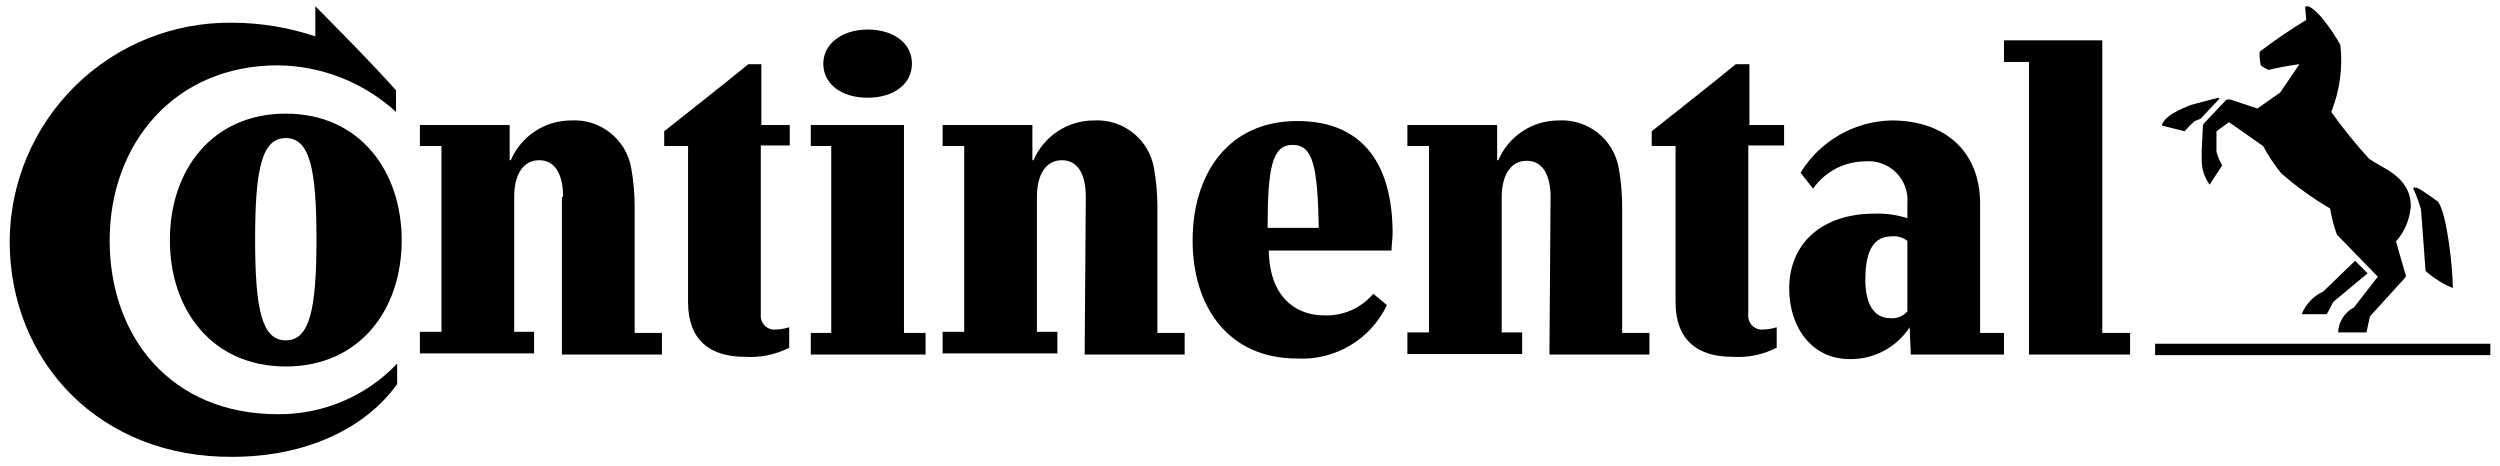
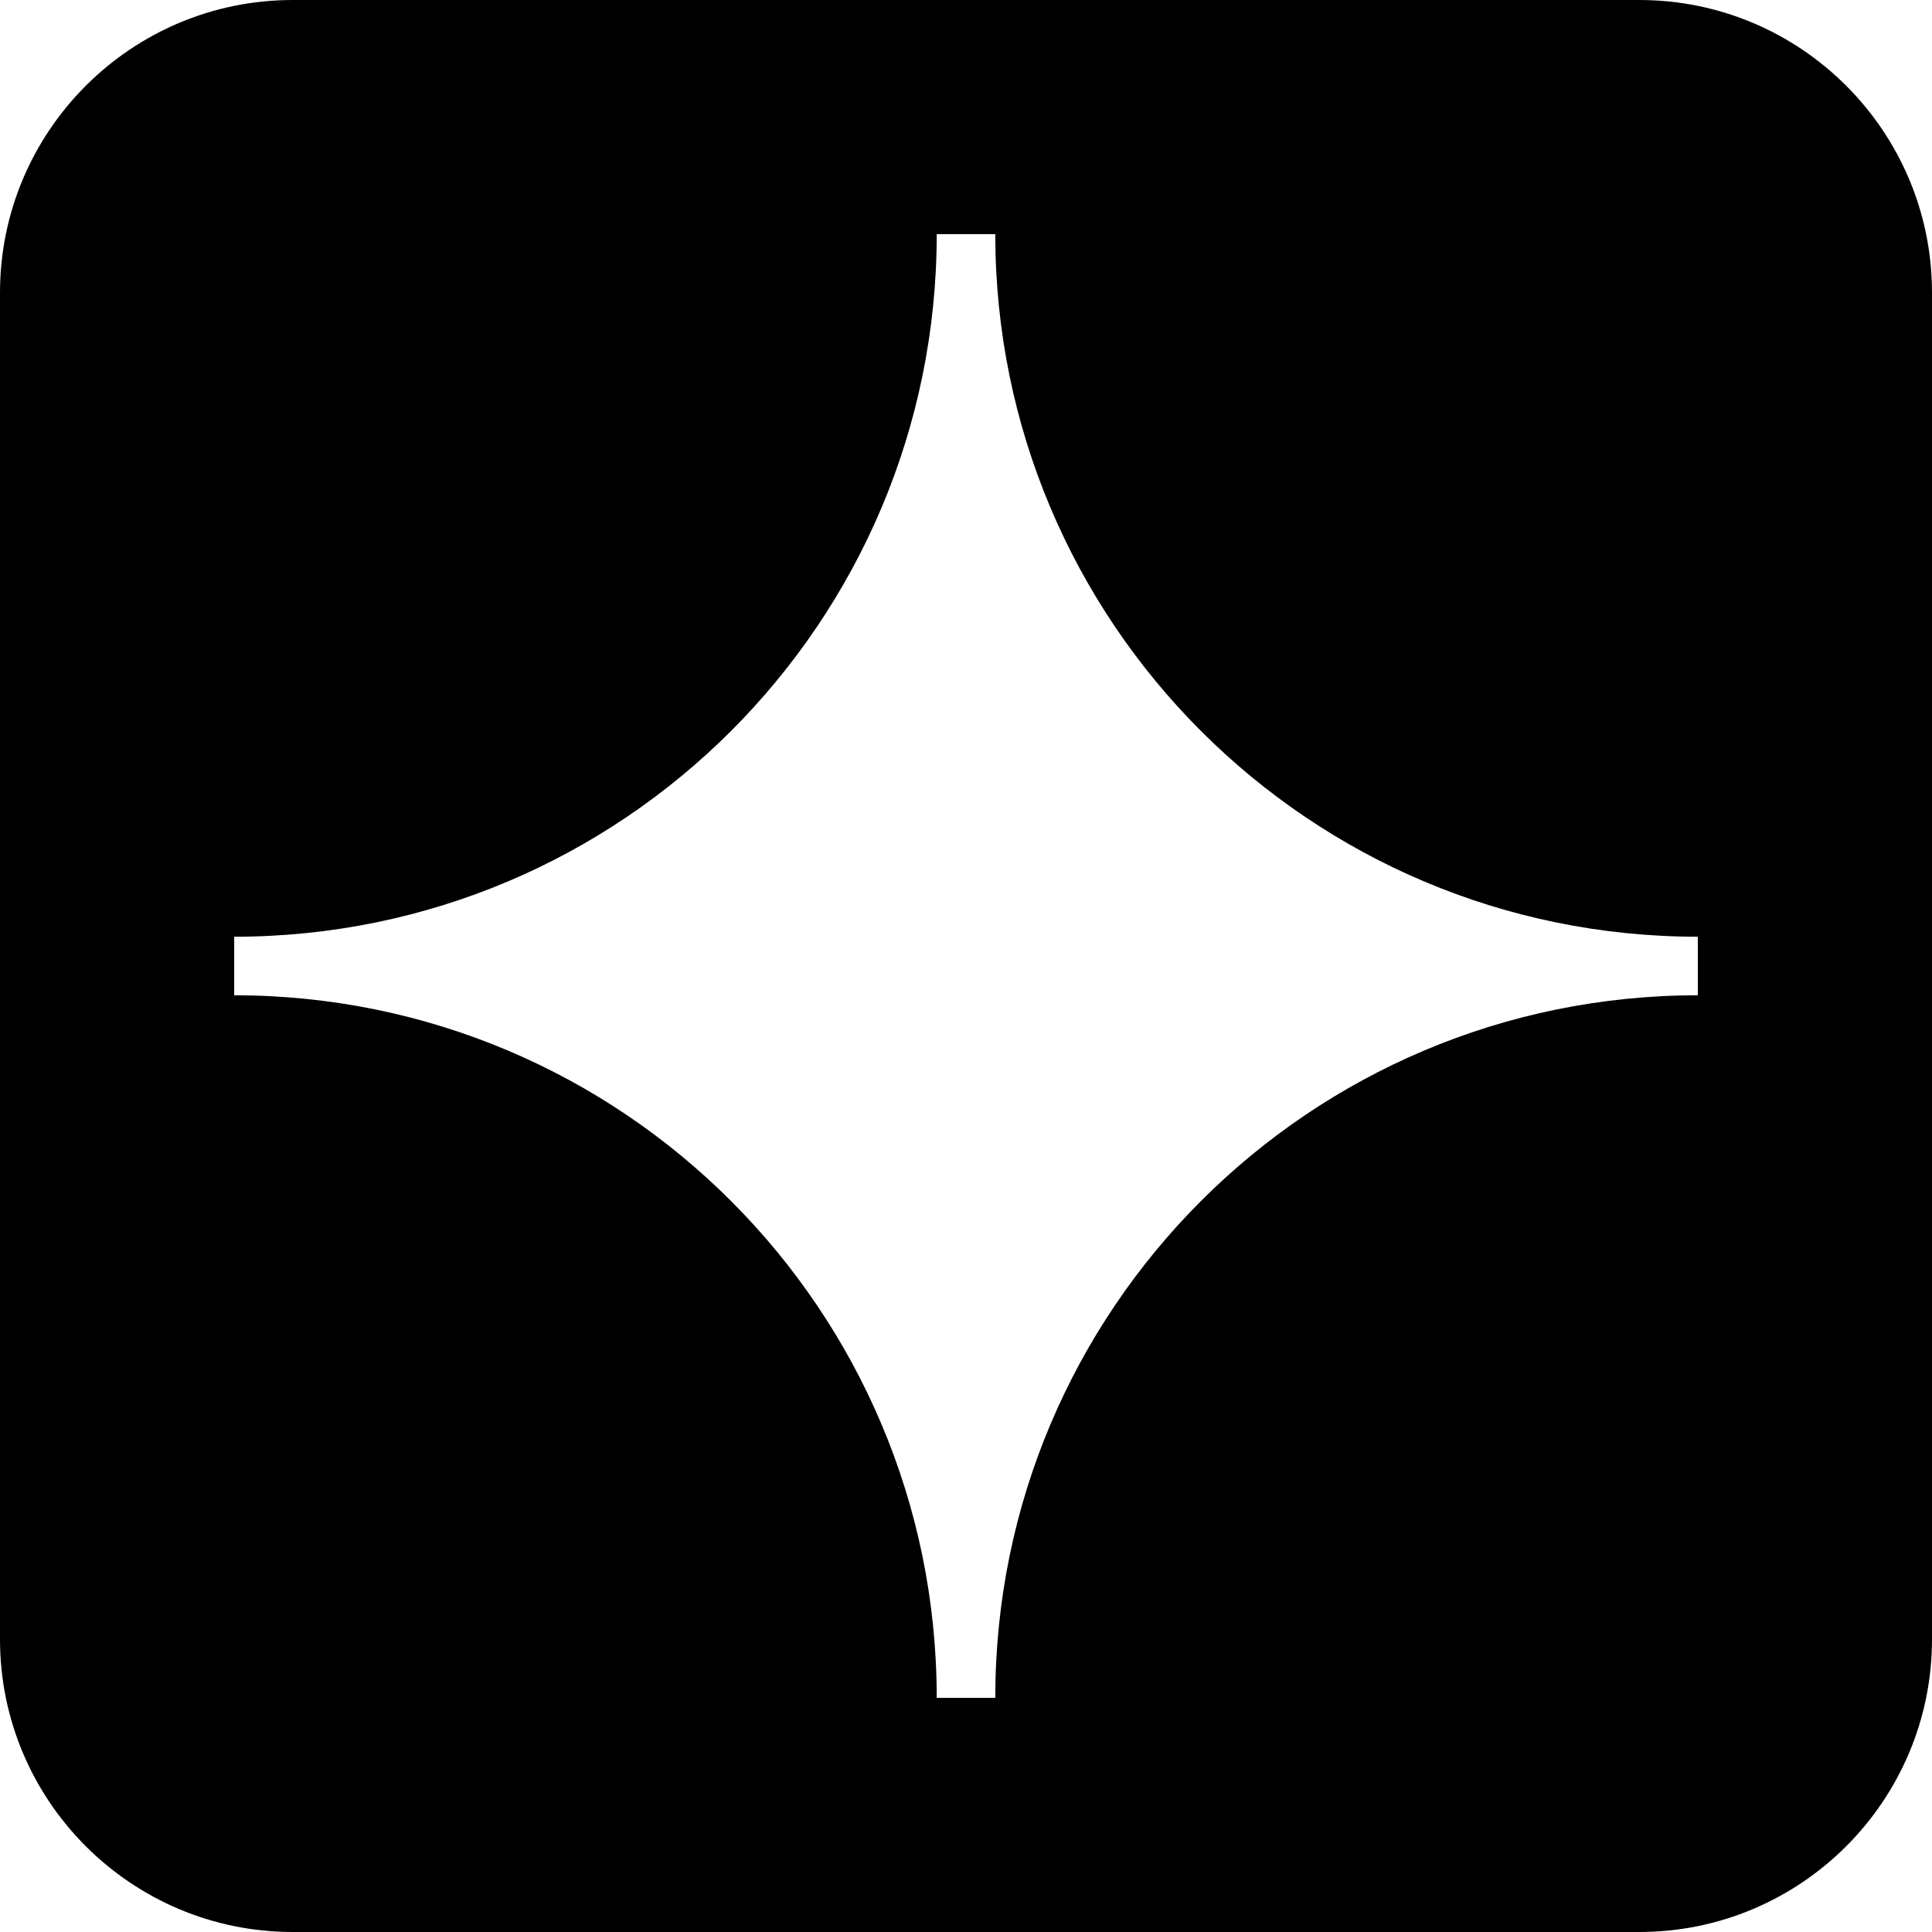
- <svg xmlns="http://www.w3.org/2000/svg" viewBox="0 0 220 41">
-   <g data-name="i-logo">
-     <g data-name="logo">
-       <path fill="currentColor" d="M219.15 31.25h-29.5v-1h29.5zm-14.7-5.6l2.8-2.7 1.1 1.1-3 2.5c-.2.3-.4.8-.6 1.1h-2.2a3.72 3.72 0 011.9-2zm-9.4-17c-.1 0-2.3.6-2.3.6a14.09 14.09 0 00-1.5.7c-.5.3-1 .8-1 1.1l2 .5a7.64 7.64 0 01.9-.9l.5-.2 1.6-1.7c.1-.1.1-.2-.25-.1zm13.5 5.4a44.61 44.61 0 01-3.4-4.2 12.11 12.11 0 00.8-5.9 15.34 15.34 0 00-1.4-2.1c-.2-.3-1.1-1.3-1.5-1.3-.1 0-.2 0-.2.1l.1 1.1c-1.3.8-2.8 1.8-4.1 2.8a4.12 4.12 0 00.1 1.2 2.51 2.51 0 00.7.4 25.58 25.58 0 012.7-.5l-1.7 2.5-2 1.4-2.4-.8c-.2 0-.3 0-.4.1l-1.8 1.9a.52.52 0 00-.2.4l-.1 2.1v.7a3.65 3.65 0 00.7 2.3l1.1-1.7a4.33 4.33 0 01-.5-1.2v-1.8l1.1-.8 3 2.1a15.1 15.1 0 001.6 2.4 28.37 28.37 0 004.3 3.1 12.78 12.78 0 00.6 2.3l3.6 3.7-2.1 2.7a2.63 2.63 0 00-1.4 2.2h2.5l.3-1.4 3-3.3c.2-.2.2-.3.1-.5l-.8-2.8a5.28 5.28 0 001.3-3.1c0-2.7-2.7-3.4-3.6-4.15zm4.5 4.4a13.05 13.05 0 00-.7-1.9s.1-.1.4 0 1.8 1.2 1.8 1.2c.8 1.1 1.3 5.9 1.3 7.6a8.74 8.74 0 01-2.4-1.5zM136.45 17.35c0-1.8-.6-3.2-2.1-3.2s-2.2 1.4-2.2 3.2v11.9h1.8v1.9h-10.1v-1.9h1.9v-16.4h-1.9V11h7.9v3.1h.1a5.77 5.77 0 015.3-3.5 5.07 5.07 0 015.3 4.2 19.27 19.27 0 01.3 3.3v11.2h2.4v1.9h-8.8l.1-13.9m-40.9 0c0-1.8-.6-3.2-2.1-3.2s-2.2 1.4-2.2 3.2v11.9h1.8v1.9h-10.1v-1.9h1.9V12.85h-1.9V11h7.9v3.1h.1a5.77 5.77 0 015.3-3.5 5.07 5.07 0 015.3 4.2 19.27 19.27 0 01.3 3.3v11.2h2.4v1.9h-8.8l.1-13.9zm58.3-4.5v14.9a1.2 1.2 0 001.3 1.3 4.36 4.36 0 001.2-.2v1.8a7.49 7.49 0 01-3.9.8c-3.1 0-5-1.5-5-4.8V12.85h-2.1v-1.3c2.4-1.9 5.2-4.1 7.4-5.9h1.2V11H157v1.8zM27.75.55s4.9 4.9 7.1 7.4v1.9a15.64 15.64 0 00-10.4-4.1c-9.1 0-14.8 6.9-14.8 15.4s5.4 15.3 14.8 15.3A14.33 14.33 0 0034.95 32v1.8c-2.8 3.9-8 6.4-14.5 6.4-11.6.1-19.6-8.3-19.6-19A19.34 19.34 0 0120.45 2a23.24 23.24 0 017.3 1.2zm93.1 25.3a5.38 5.38 0 01-4.4 1.9c-1.8 0-4.7-1-4.8-5.7h10.8c0-.4.1-1.1.1-1.5 0-5.7-2.3-9.9-8.4-9.9s-9.2 4.7-9.2 10.5 3.1 10.4 9.2 10.4a8.26 8.26 0 007.9-4.7zm-9.3-5.8c0-5.3.4-7.3 2.2-7.3s2.2 1.9 2.3 7.3zm-89.1 1c0-6.2.6-8.9 2.7-8.9s2.7 2.7 2.7 8.9-.6 8.9-2.7 8.9-2.7-2.7-2.7-8.9m-7.5.1c0 6.1 3.7 11.1 10.2 11.1s10.2-5 10.2-11.1S31.65 10 25.15 10s-10.2 5-10.2 11.1m34.6-3.8c0-1.8-.6-3.2-2.1-3.2s-2.2 1.4-2.2 3.2v11.9H47v1.9H36.95v-1.9h1.9V12.85h-1.9V11h7.9v3.1h.1a5.77 5.77 0 015.3-3.5 5.07 5.07 0 015.3 4.2 19.27 19.27 0 01.3 3.3v11.2h2.4v1.9h-8.8V17.35zm22.9-11.7c0 1.8 1.6 3 3.9 3s3.9-1.2 3.9-3-1.6-3-3.9-3-3.9 1.3-3.9 3m-5.5 7.2v14.9a1.2 1.2 0 001.3 1.3 4.36 4.36 0 001.2-.2v1.8a7.49 7.49 0 01-3.9.8c-3.1 0-5-1.5-5-4.8V12.85h-2.1v-1.3c2.4-1.9 5.2-4.1 7.4-5.9H67V11h2.5v1.8zm118 16.5h2.5v1.9h-8.9V5.45h-2.2v-1.9H185v25.8zm-17.1-8.1a1.91 1.91 0 00-1.4-.4c-1.9 0-2.3 1.9-2.3 3.8s.6 3.4 2.2 3.4a1.76 1.76 0 001.5-.6zm.2 7.6a6.18 6.18 0 01-5.3 2.8c-3.3 0-5.3-2.8-5.3-6.2 0-4 2.9-6.6 7.5-6.6a8.52 8.52 0 012.9.4v-1.3a3.42 3.42 0 00-3.7-3.7 5.63 5.63 0 00-4.6 2.4l-1.1-1.4a9.61 9.61 0 018-4.6c4.9 0 7.8 2.9 7.8 7.3v11.4h2.1v1.9h-8.2l-.1-2.4zm-96.7 2.4v-1.9h1.8V12.85h-1.8V11h8.2v18.3h1.9v1.9z" />
-     </g>
-   </g>
+ <svg xmlns="http://www.w3.org/2000/svg" width="100%" height="100%" viewBox="0 0 33 33" preserveAspectRatio="xMidYMid meet" aria-hidden="true">
+   <path d="M28,0H5C2.24,0,0,2.24,0,5v23c0,2.76,2.24,5,5,5h23c2.76,0,5-2.24,5-5V5c0-2.76-2.24-5-5-5ZM29,17c-6.63,0-12,5.37-12,12h-1c0-6.63-5.37-12-12-12v-1c6.63,0,12-5.37,12-12h1c0,6.63,5.37,12,12,12v1Z" fill="currentColor" />
</svg>
